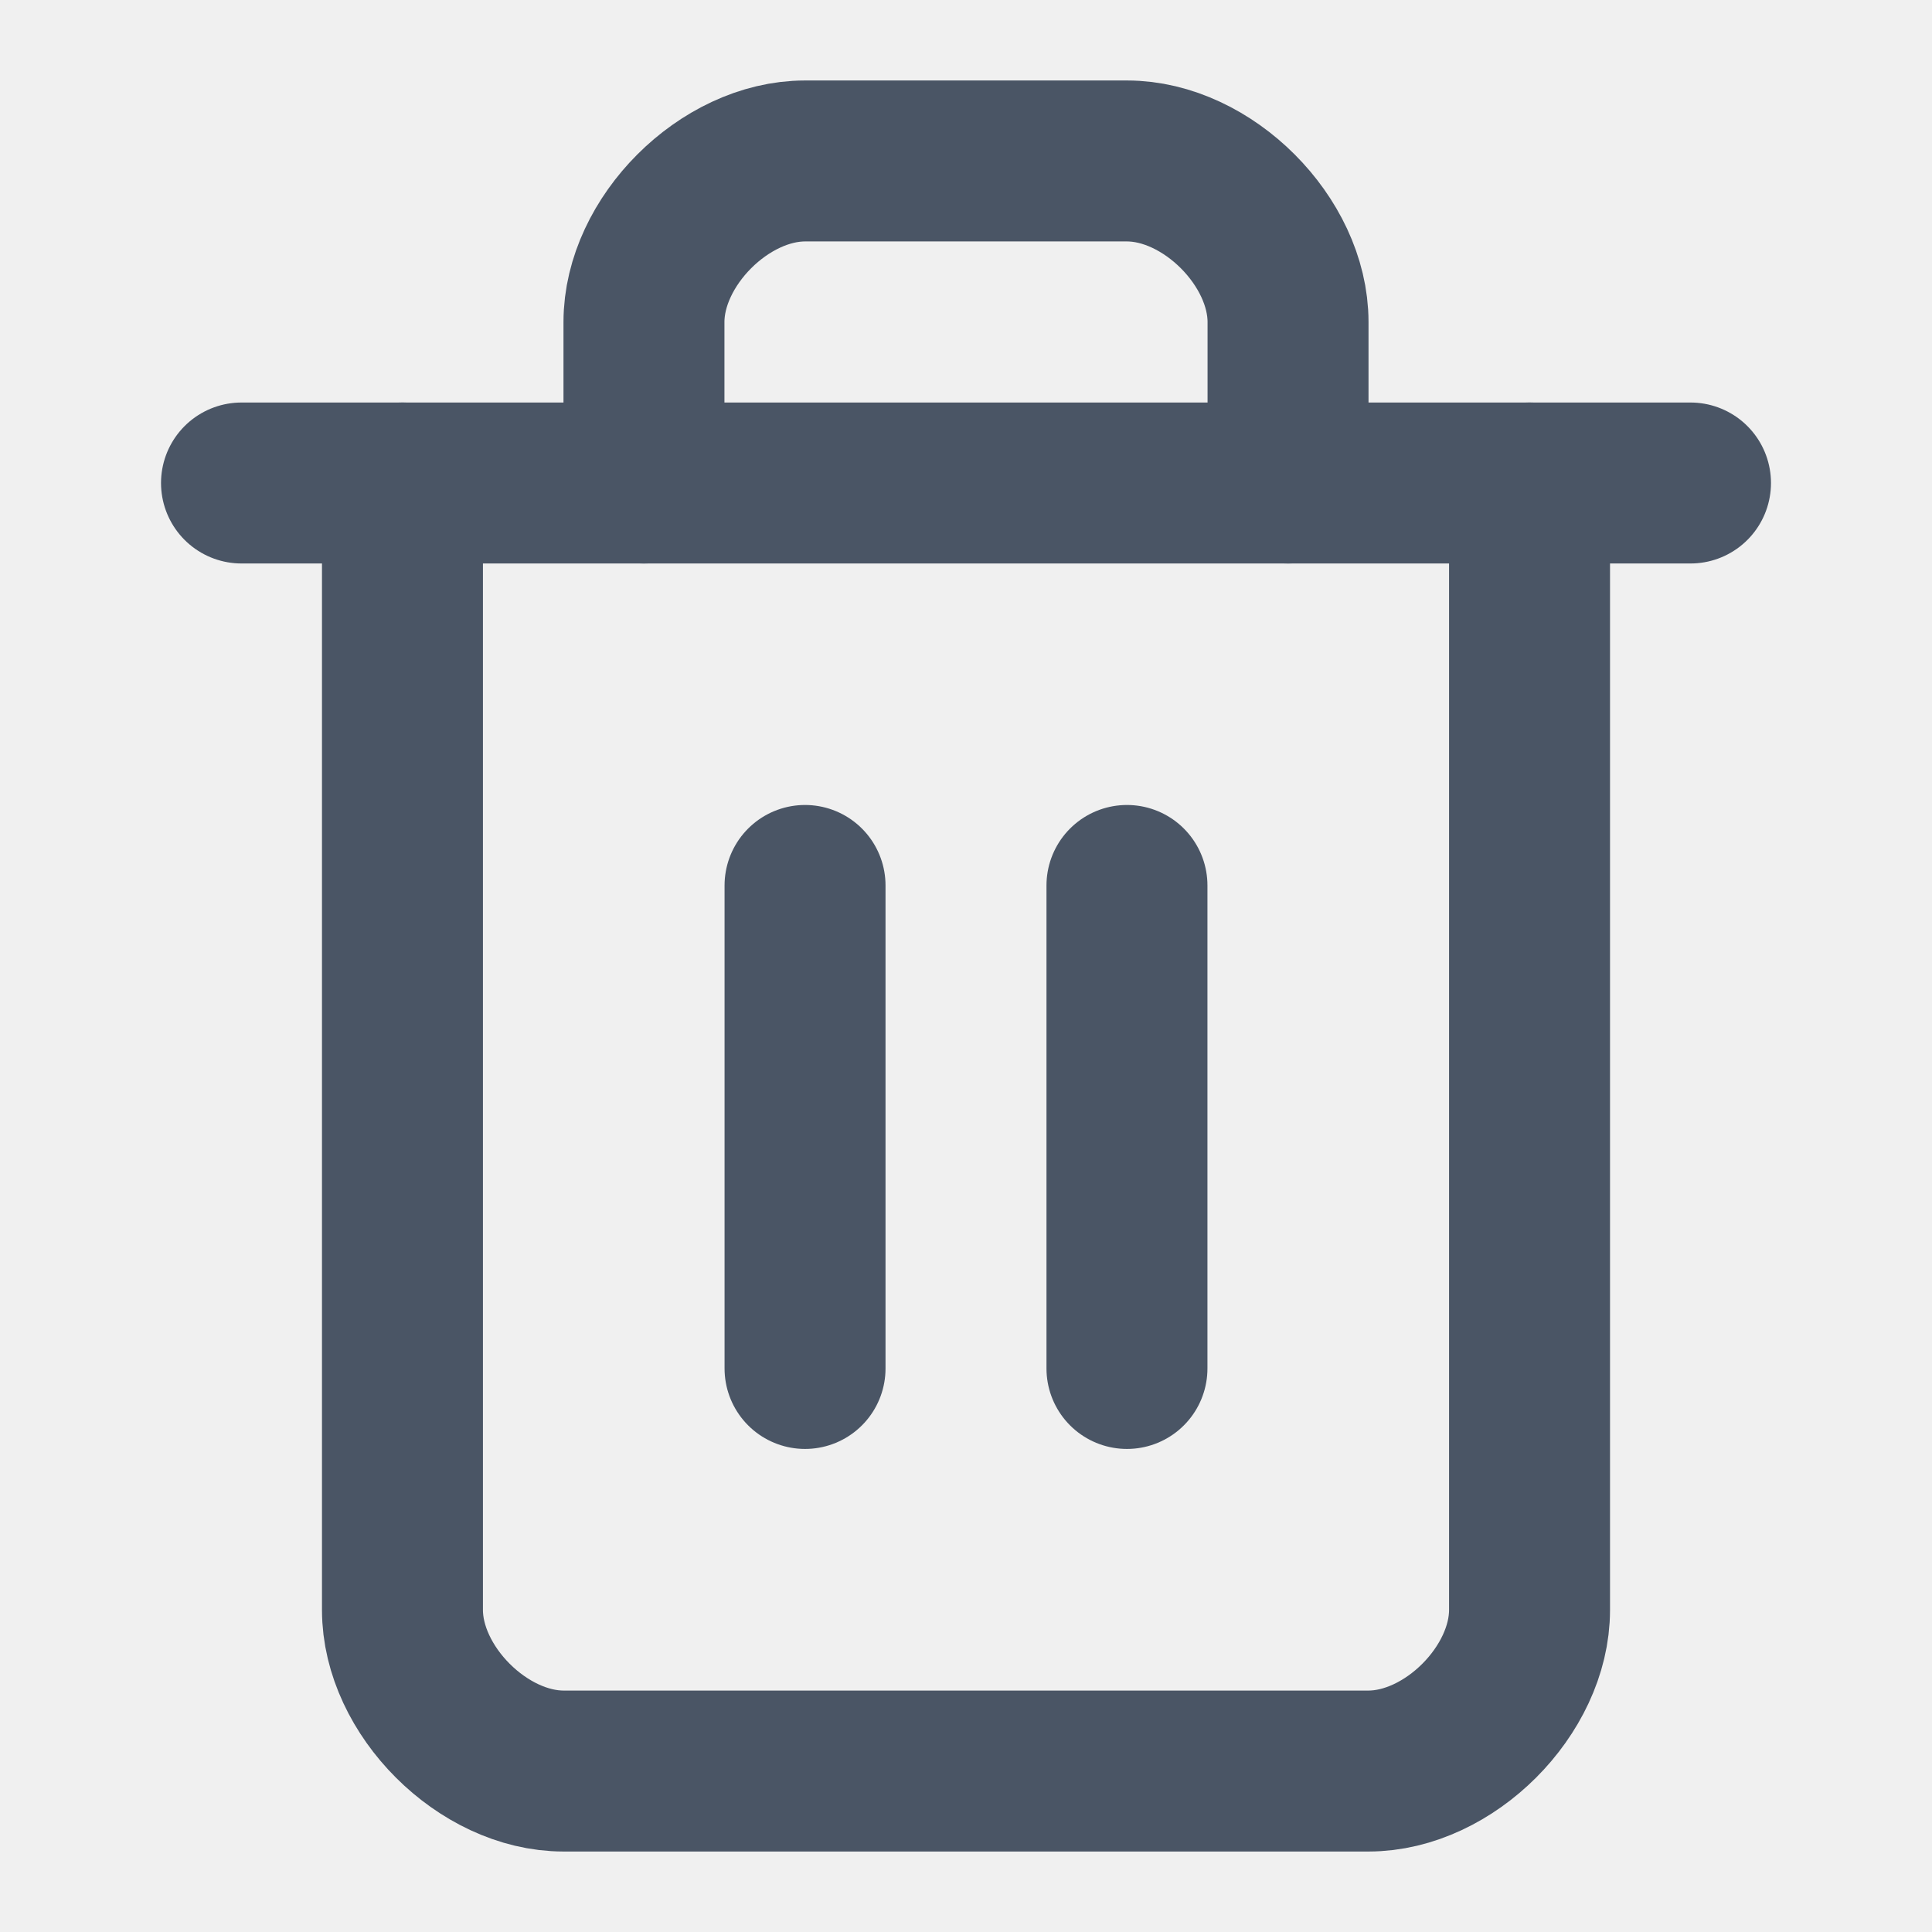
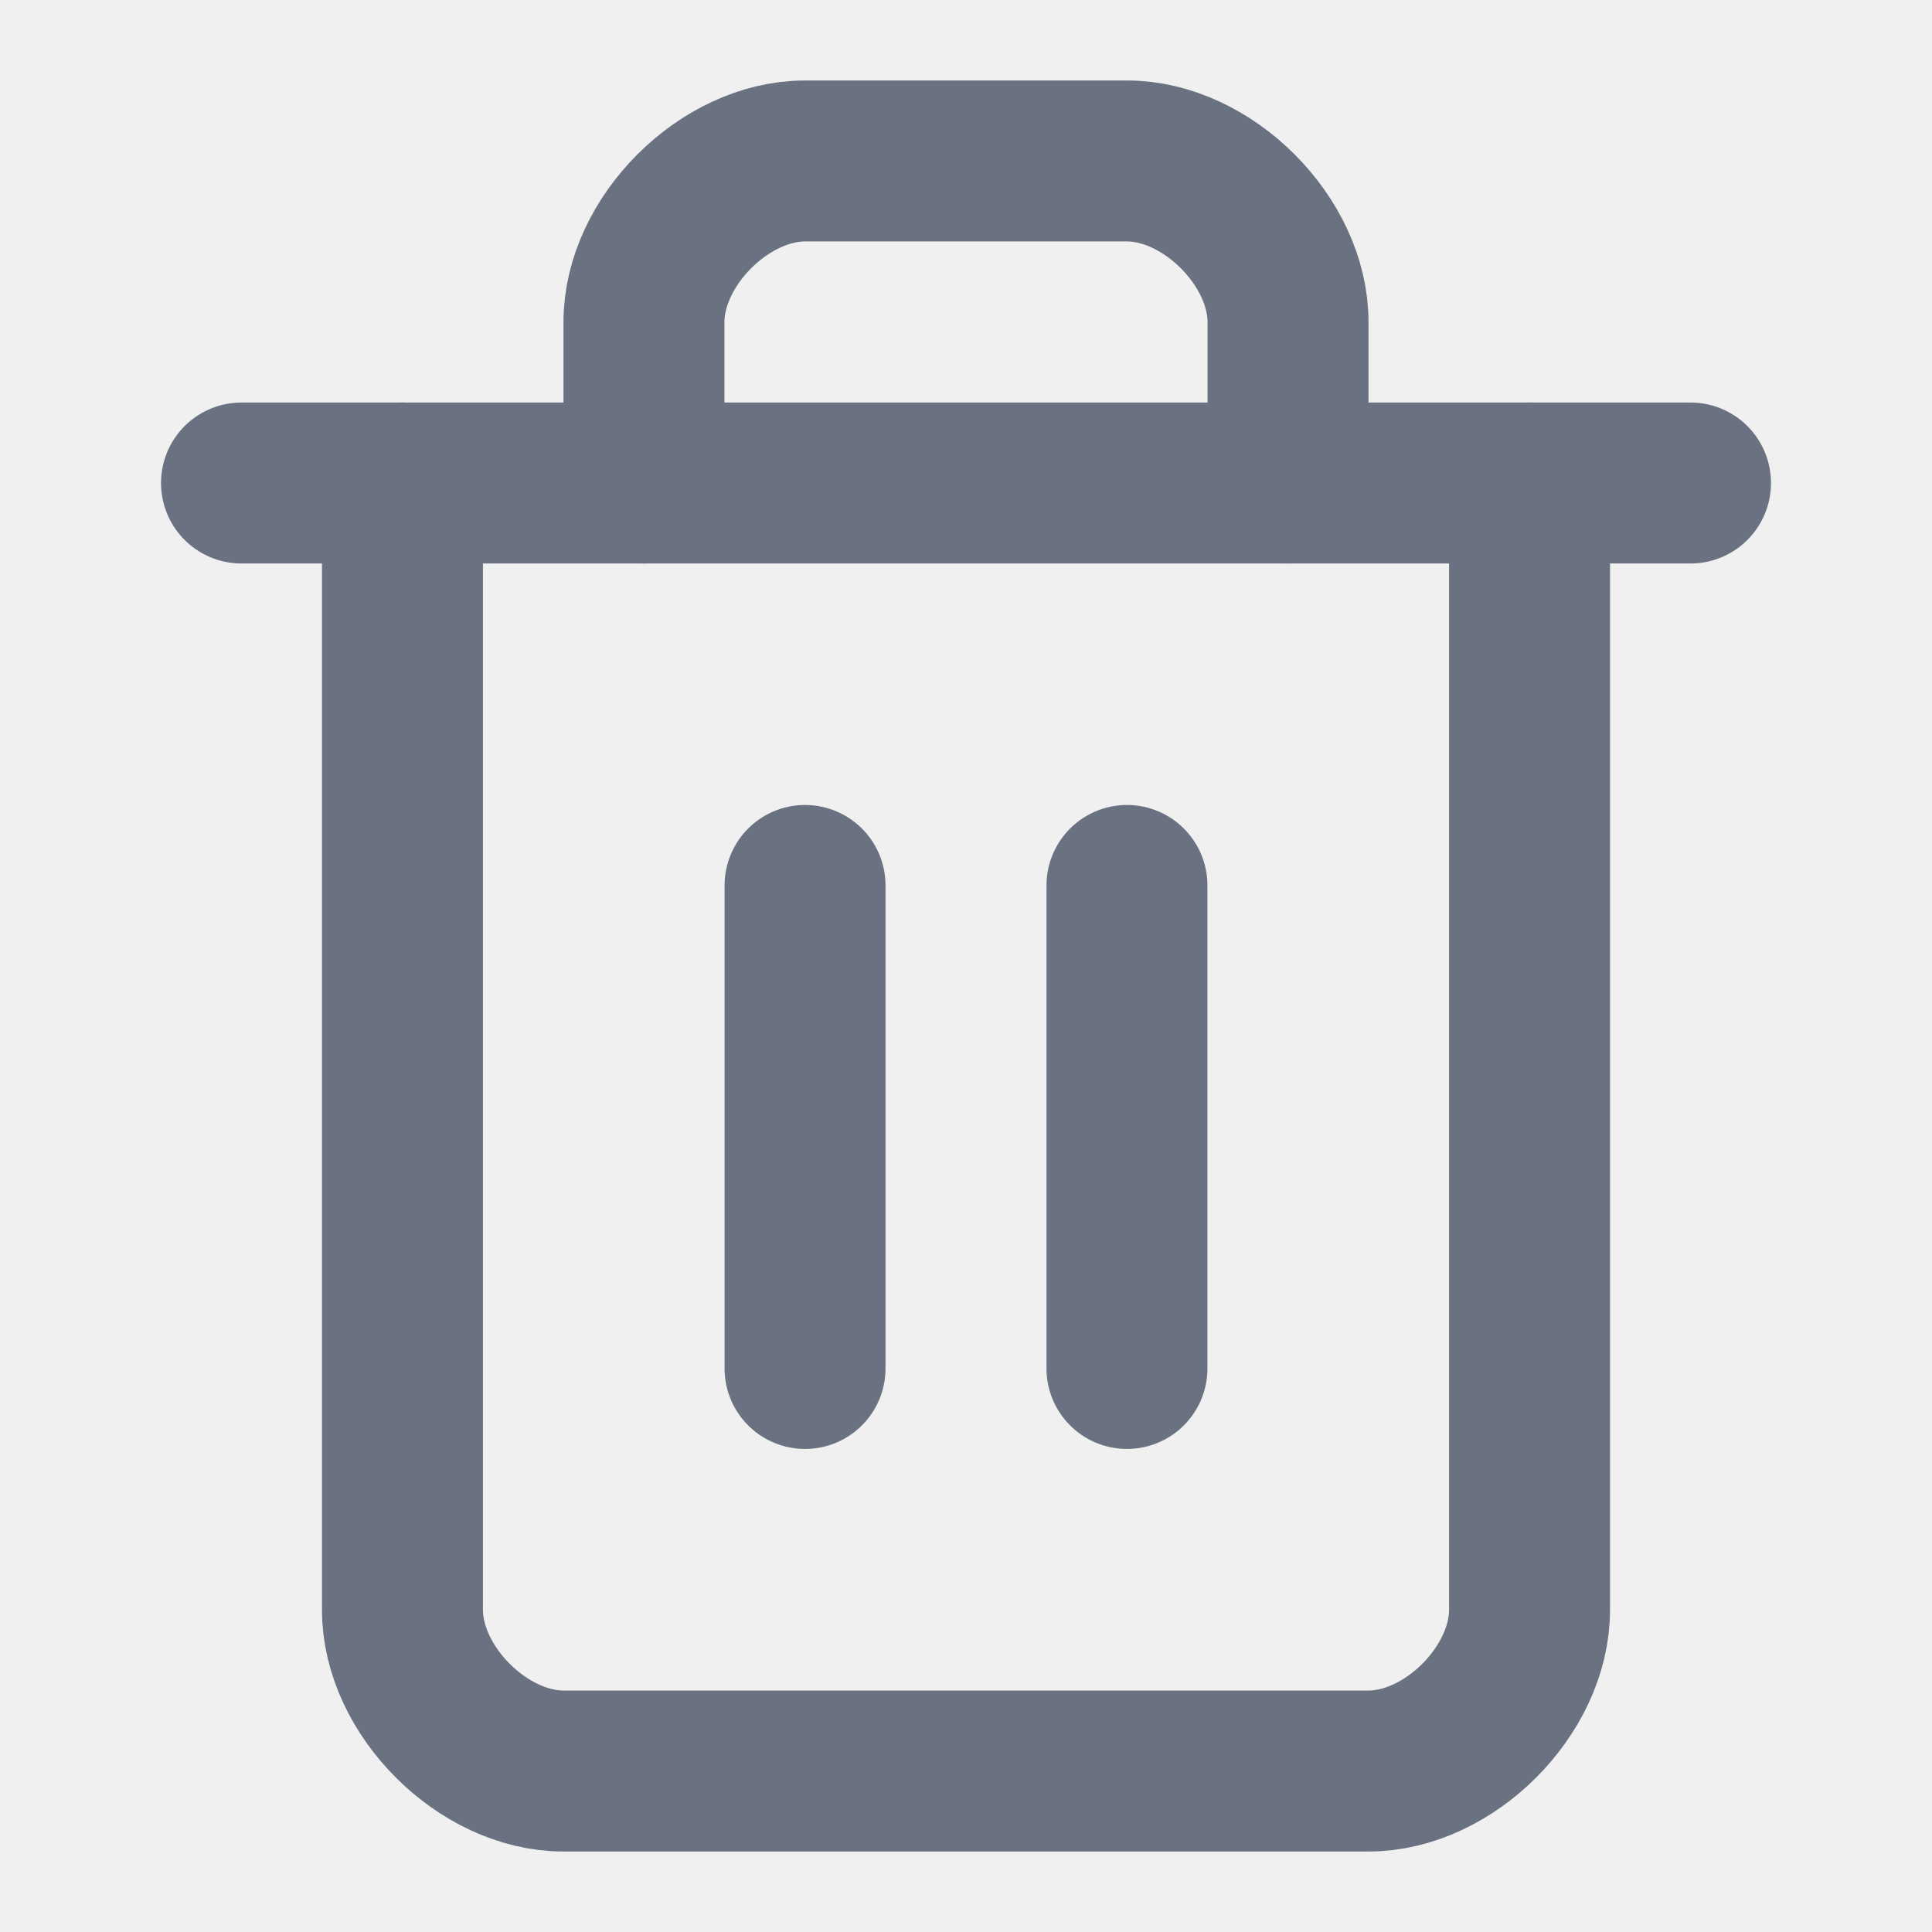
<svg xmlns="http://www.w3.org/2000/svg" width="16" height="16" viewBox="0 0 16 16" fill="none">
  <g clip-path="url(#clip0_1044_32)">
-     <path d="M2 4H14" stroke="#4A5565" stroke-width="1.333" stroke-linecap="round" stroke-linejoin="round" />
-     <path d="M12.667 4V13.333C12.667 14 12 14.667 11.333 14.667H4.667C4 14.667 3.333 14 3.333 13.333V4" stroke="#4A5565" stroke-width="1.333" stroke-linecap="round" stroke-linejoin="round" />
-     <path d="M5.333 4V2.667C5.333 2 6 1.333 6.667 1.333H9.333C10 1.333 10.667 2 10.667 2.667V4" stroke="#4A5565" stroke-width="1.333" stroke-linecap="round" stroke-linejoin="round" />
-     <path d="M6.667 7.333V11.333" stroke="#4A5565" stroke-width="1.333" stroke-linecap="round" stroke-linejoin="round" />
-     <path d="M9.333 7.333V11.333" stroke="#4A5565" stroke-width="1.333" stroke-linecap="round" stroke-linejoin="round" />
+     <path d="M2 4H14" stroke="#6A7282" stroke-width="1.333" stroke-linecap="round" stroke-linejoin="round" />
+     <path d="M12.667 4V13.333C12.667 14 12 14.667 11.333 14.667H4.667C4 14.667 3.333 14 3.333 13.333V4" stroke="#6A7282" stroke-width="1.333" stroke-linecap="round" stroke-linejoin="round" />
+     <path d="M5.333 4V2.667C5.333 2 6 1.333 6.667 1.333H9.333C10 1.333 10.667 2 10.667 2.667V4" stroke="#6A7282" stroke-width="1.333" stroke-linecap="round" stroke-linejoin="round" />
+     <path d="M6.667 7.333V11.333" stroke="#6A7282" stroke-width="1.333" stroke-linecap="round" stroke-linejoin="round" />
+     <path d="M9.333 7.333V11.333" stroke="#6A7282" stroke-width="1.333" stroke-linecap="round" stroke-linejoin="round" />
  </g>
  <defs>
    <clipPath id="clip0_1044_32">
      <rect width="16" height="16" fill="white" />
    </clipPath>
  </defs>
</svg>
